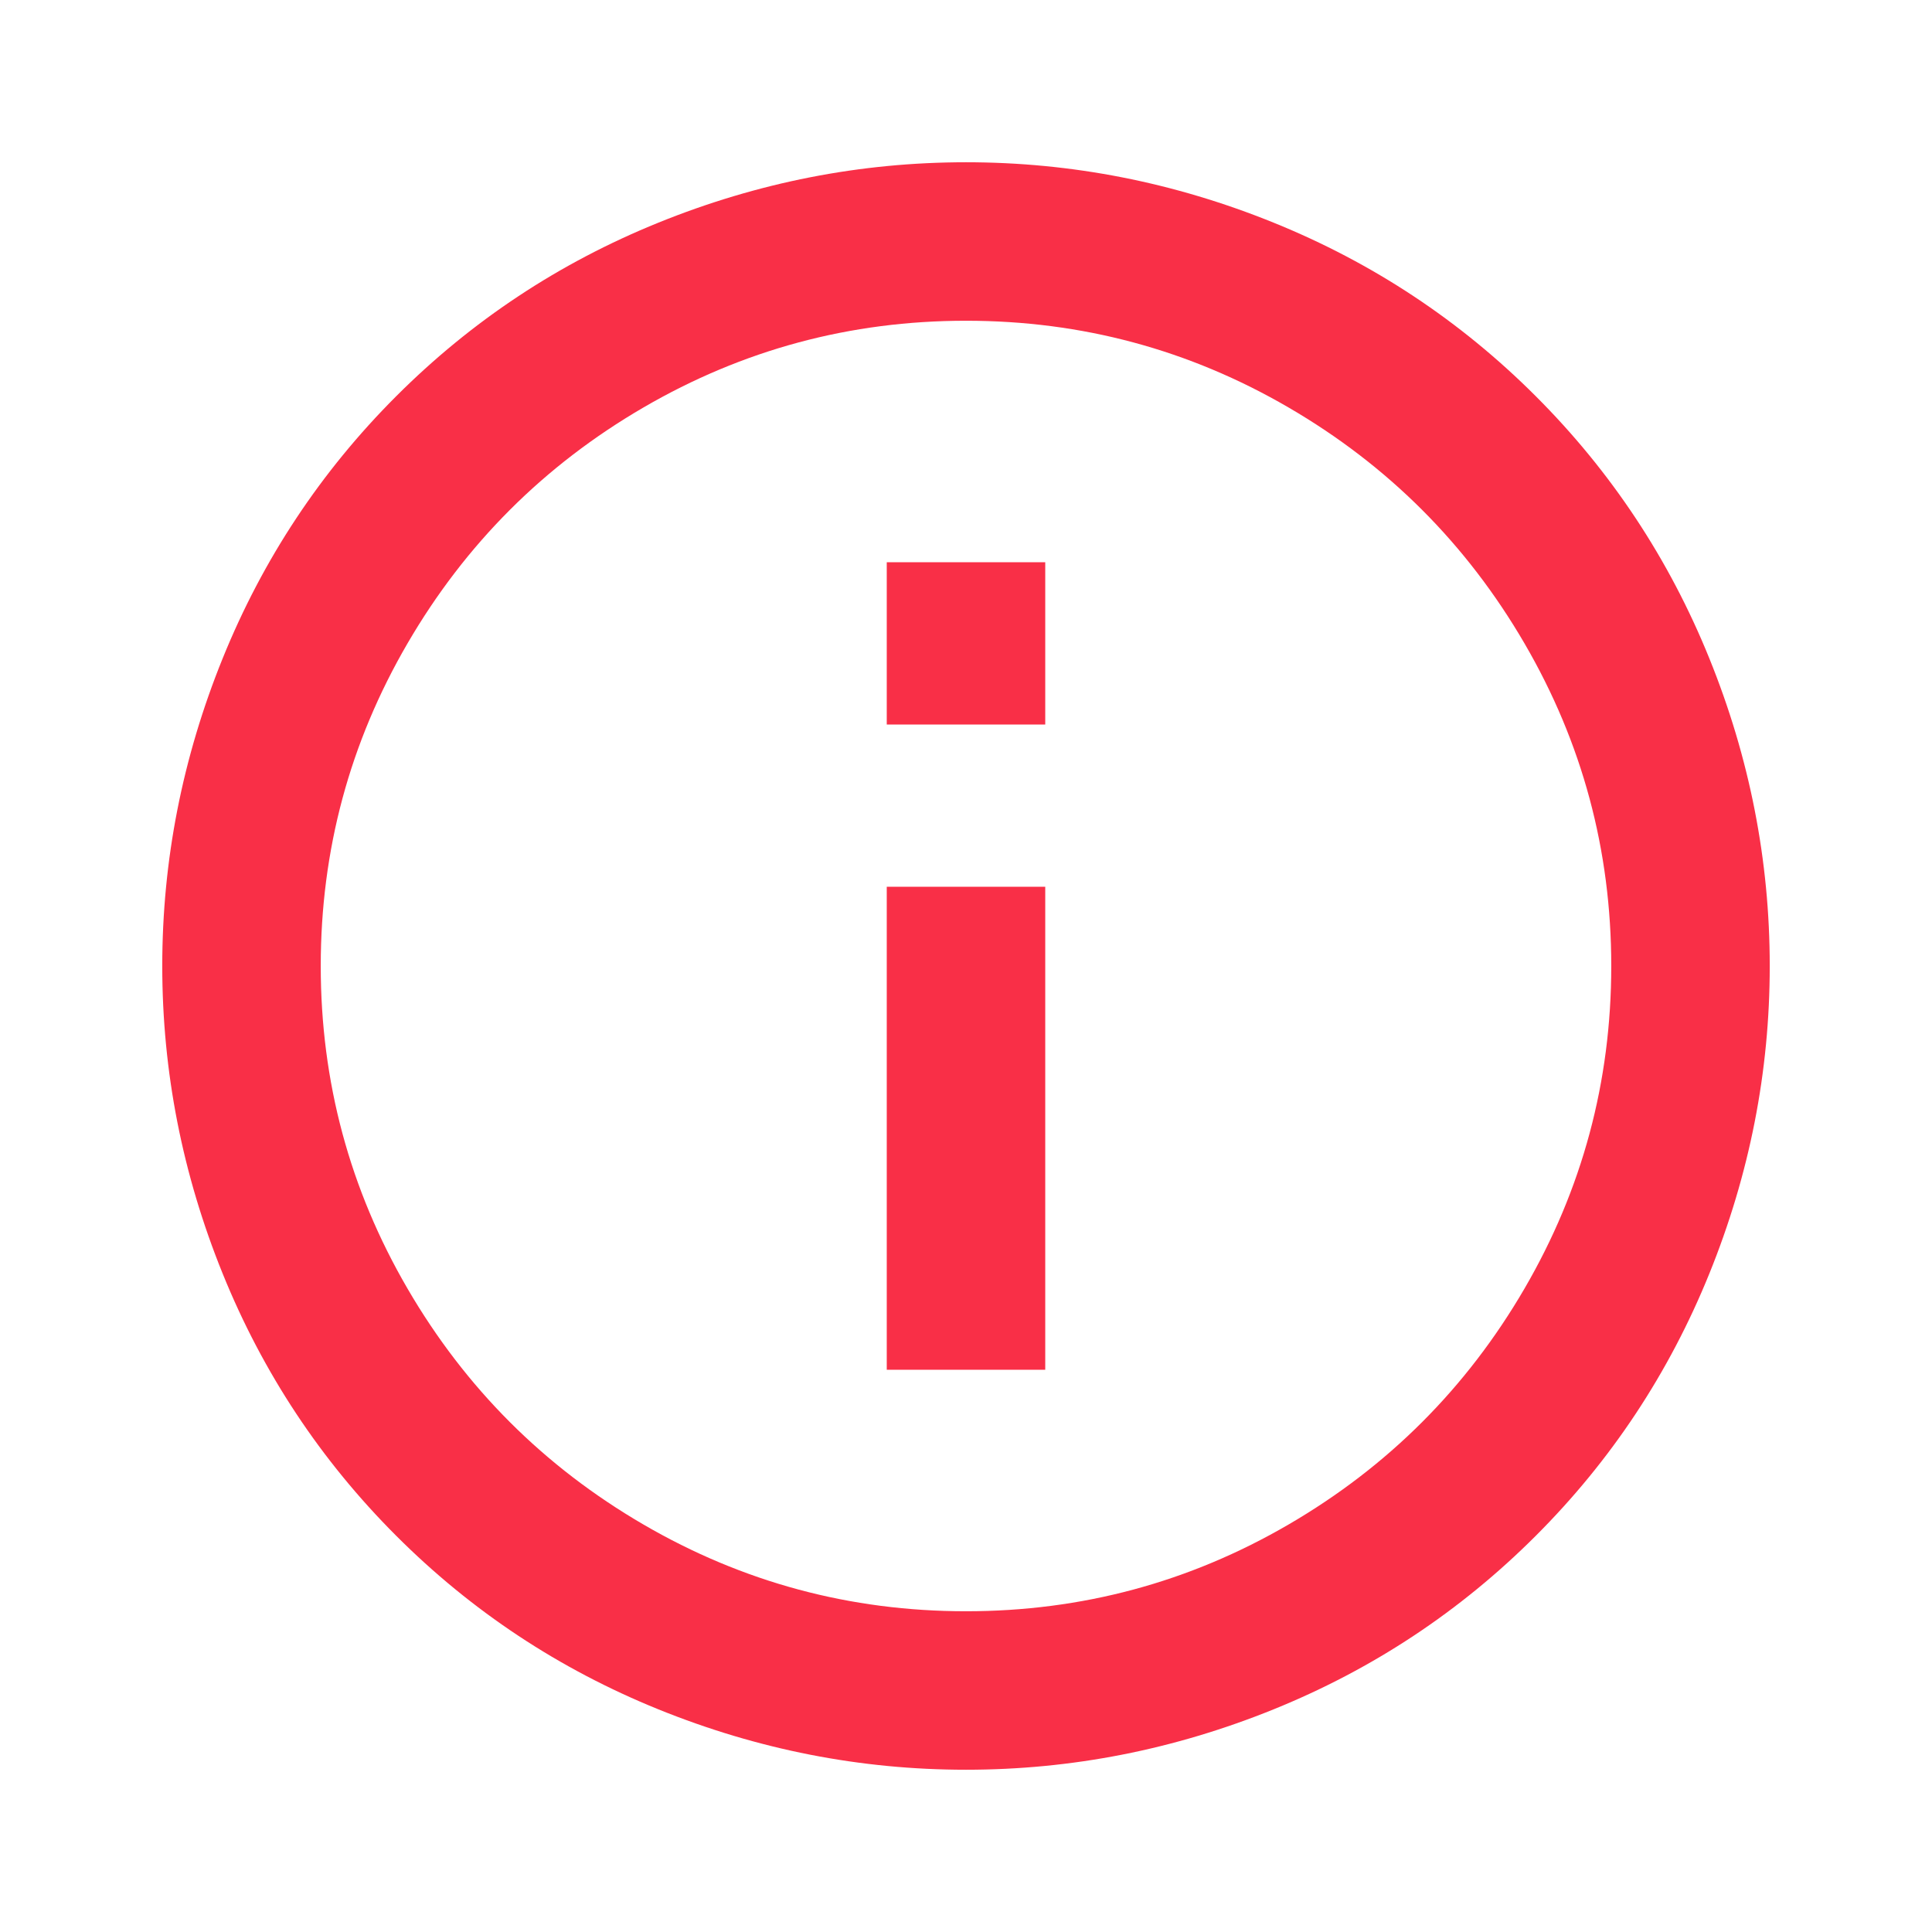
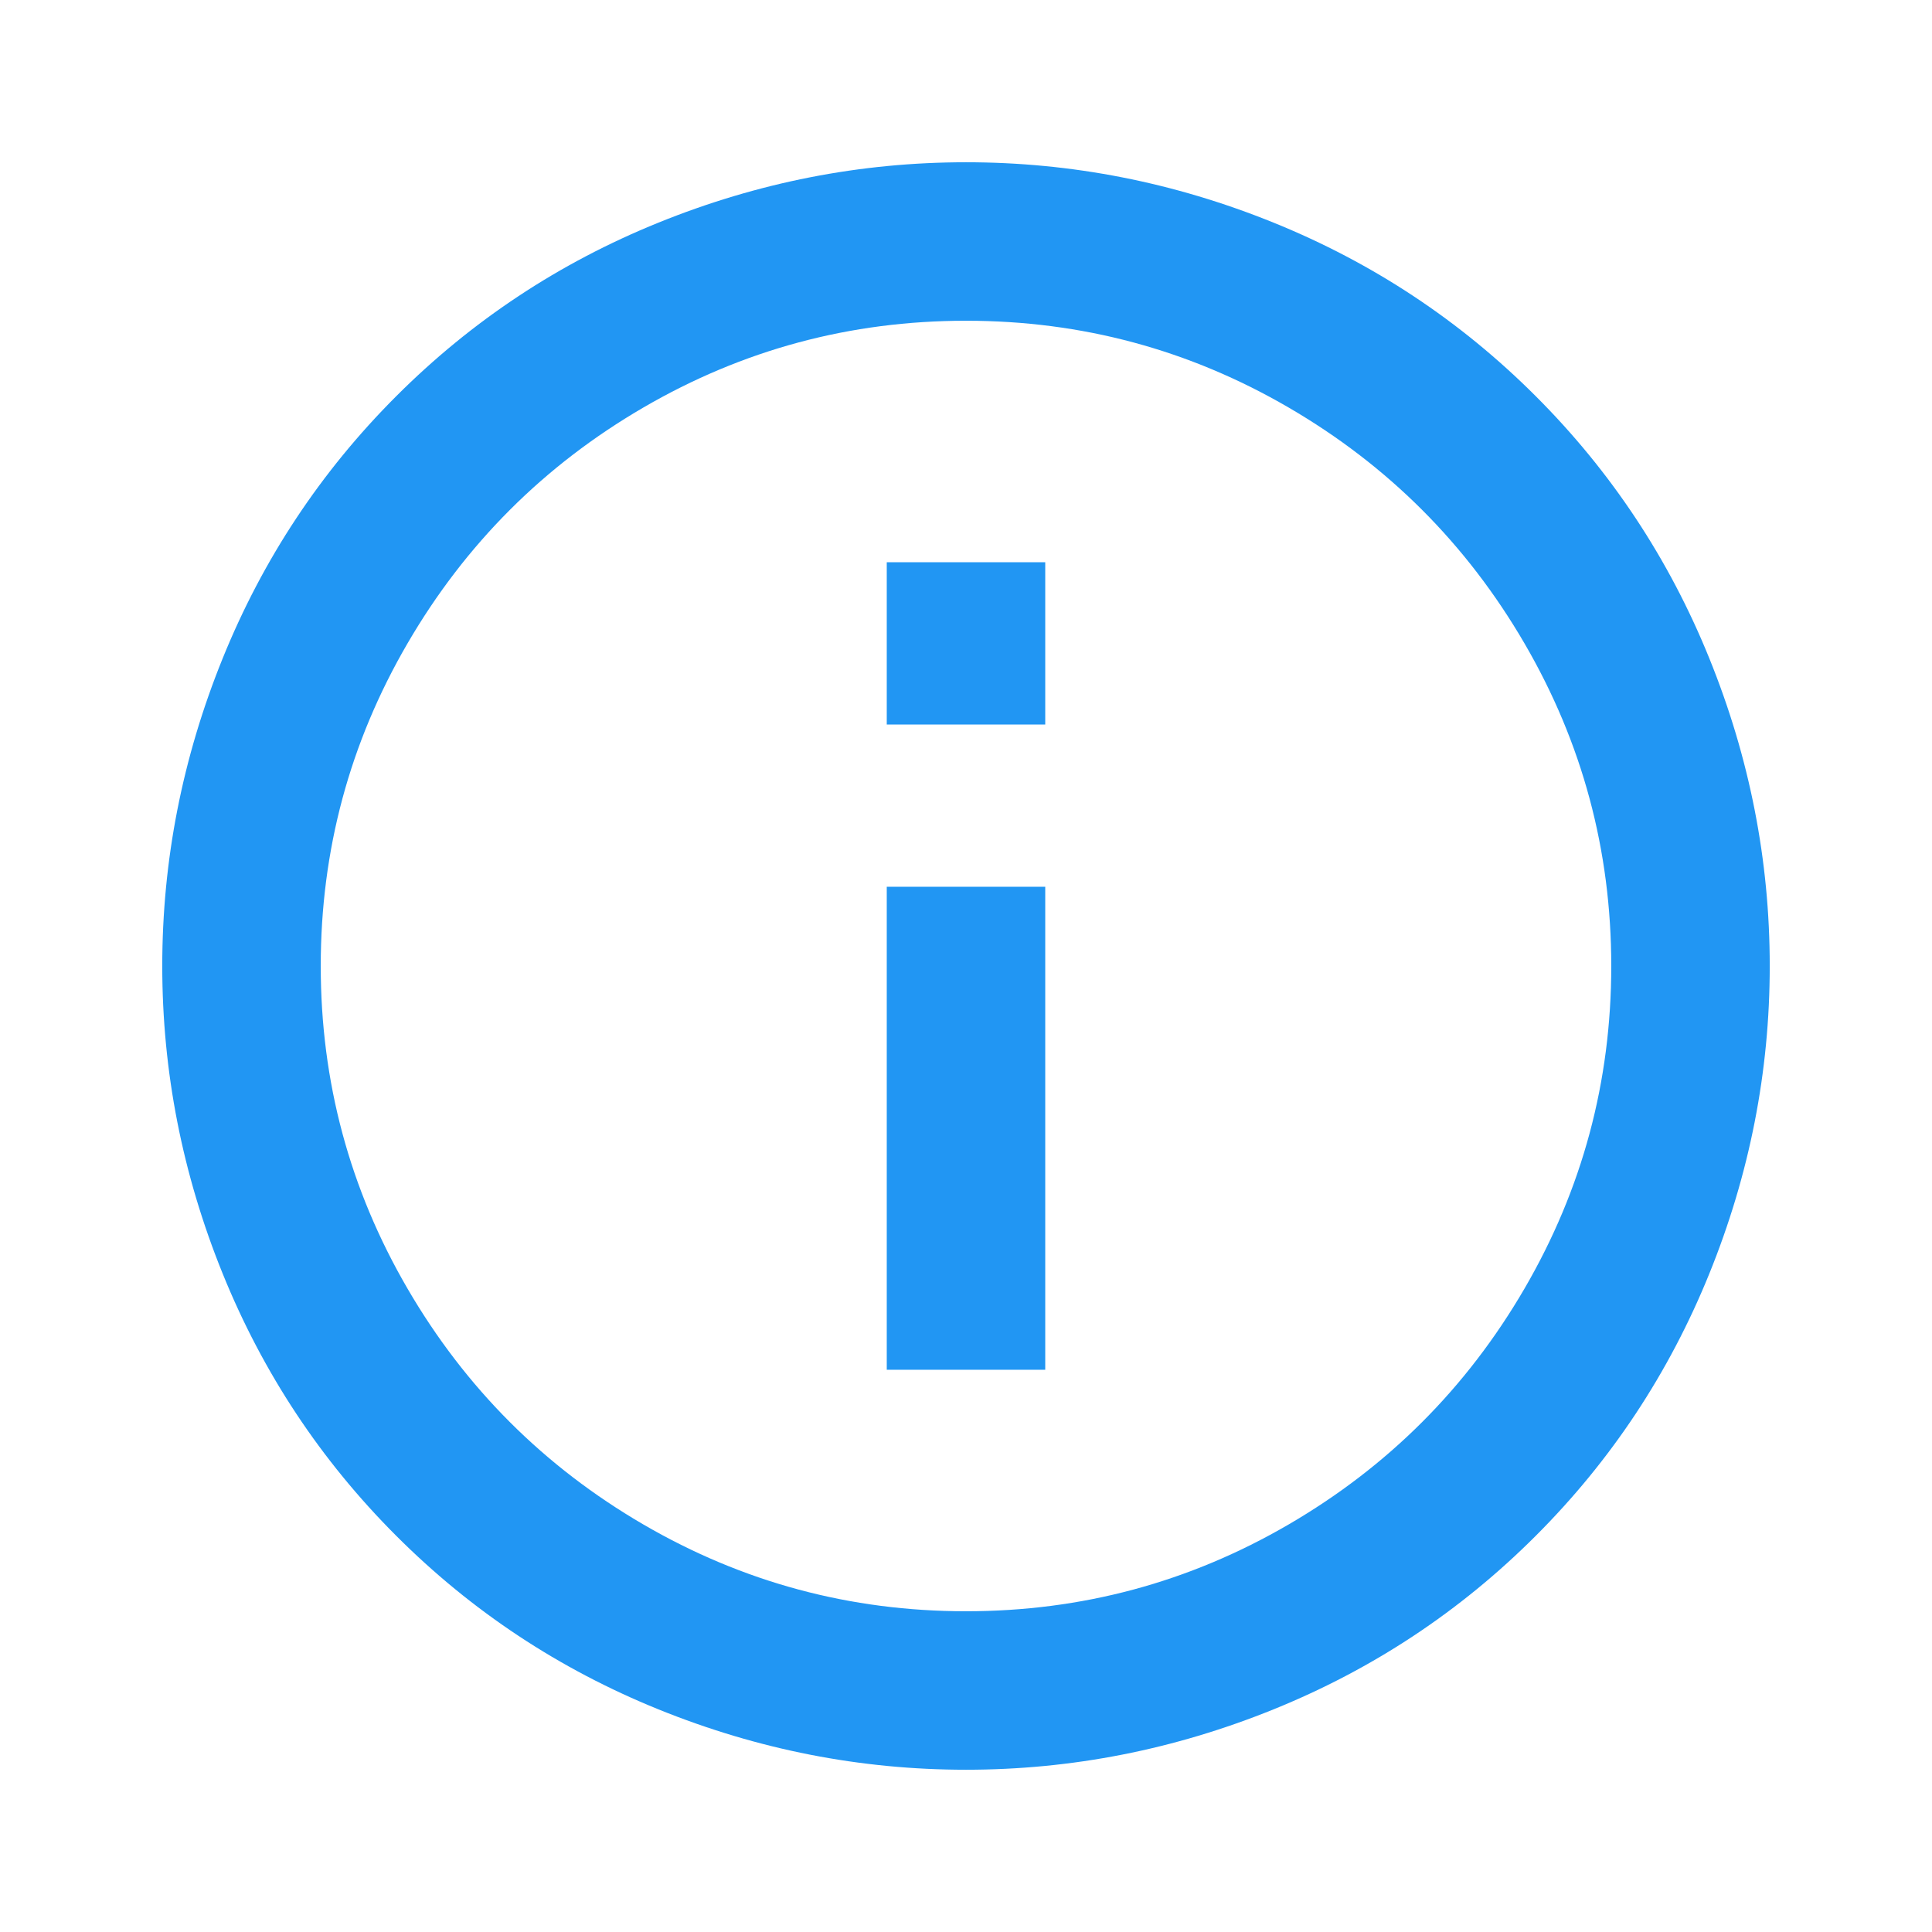
- <svg xmlns="http://www.w3.org/2000/svg" viewBox="0 0 512 512" fill="#F92F47">
+ <svg xmlns="http://www.w3.org/2000/svg" viewBox="0 0 512 512" fill="#2196F3">
  <path transform="translate(0 448) scale(1 -1)" d="M235 256H277V299H235ZM256 21Q210 21 170.5 44.0Q131 67 108.0 106.5Q85 146 85.0 192.0Q85 238 108.0 277.5Q131 317 170.5 340.0Q210 363 256.0 363.0Q302 363 341.5 340.0Q381 317 404.0 277.5Q427 238 427.0 192.0Q427 146 404.0 106.5Q381 67 341.5 44.0Q302 21 256 21ZM256 405Q214 405 174.5 389.0Q135 373 105.0 343.0Q75 313 59.0 273.5Q43 234 43.0 192.0Q43 150 59.0 110.5Q75 71 105.0 41.0Q135 11 174.5 -5.0Q214 -21 256.0 -21.0Q298 -21 337.5 -5.0Q377 11 407.0 41.0Q437 71 453.0 110.5Q469 150 469.0 192.0Q469 234 453.0 273.5Q437 313 407.0 343.0Q377 373 337.5 389.0Q298 405 256 405ZM235 85H277V213H235Z" />
</svg>
